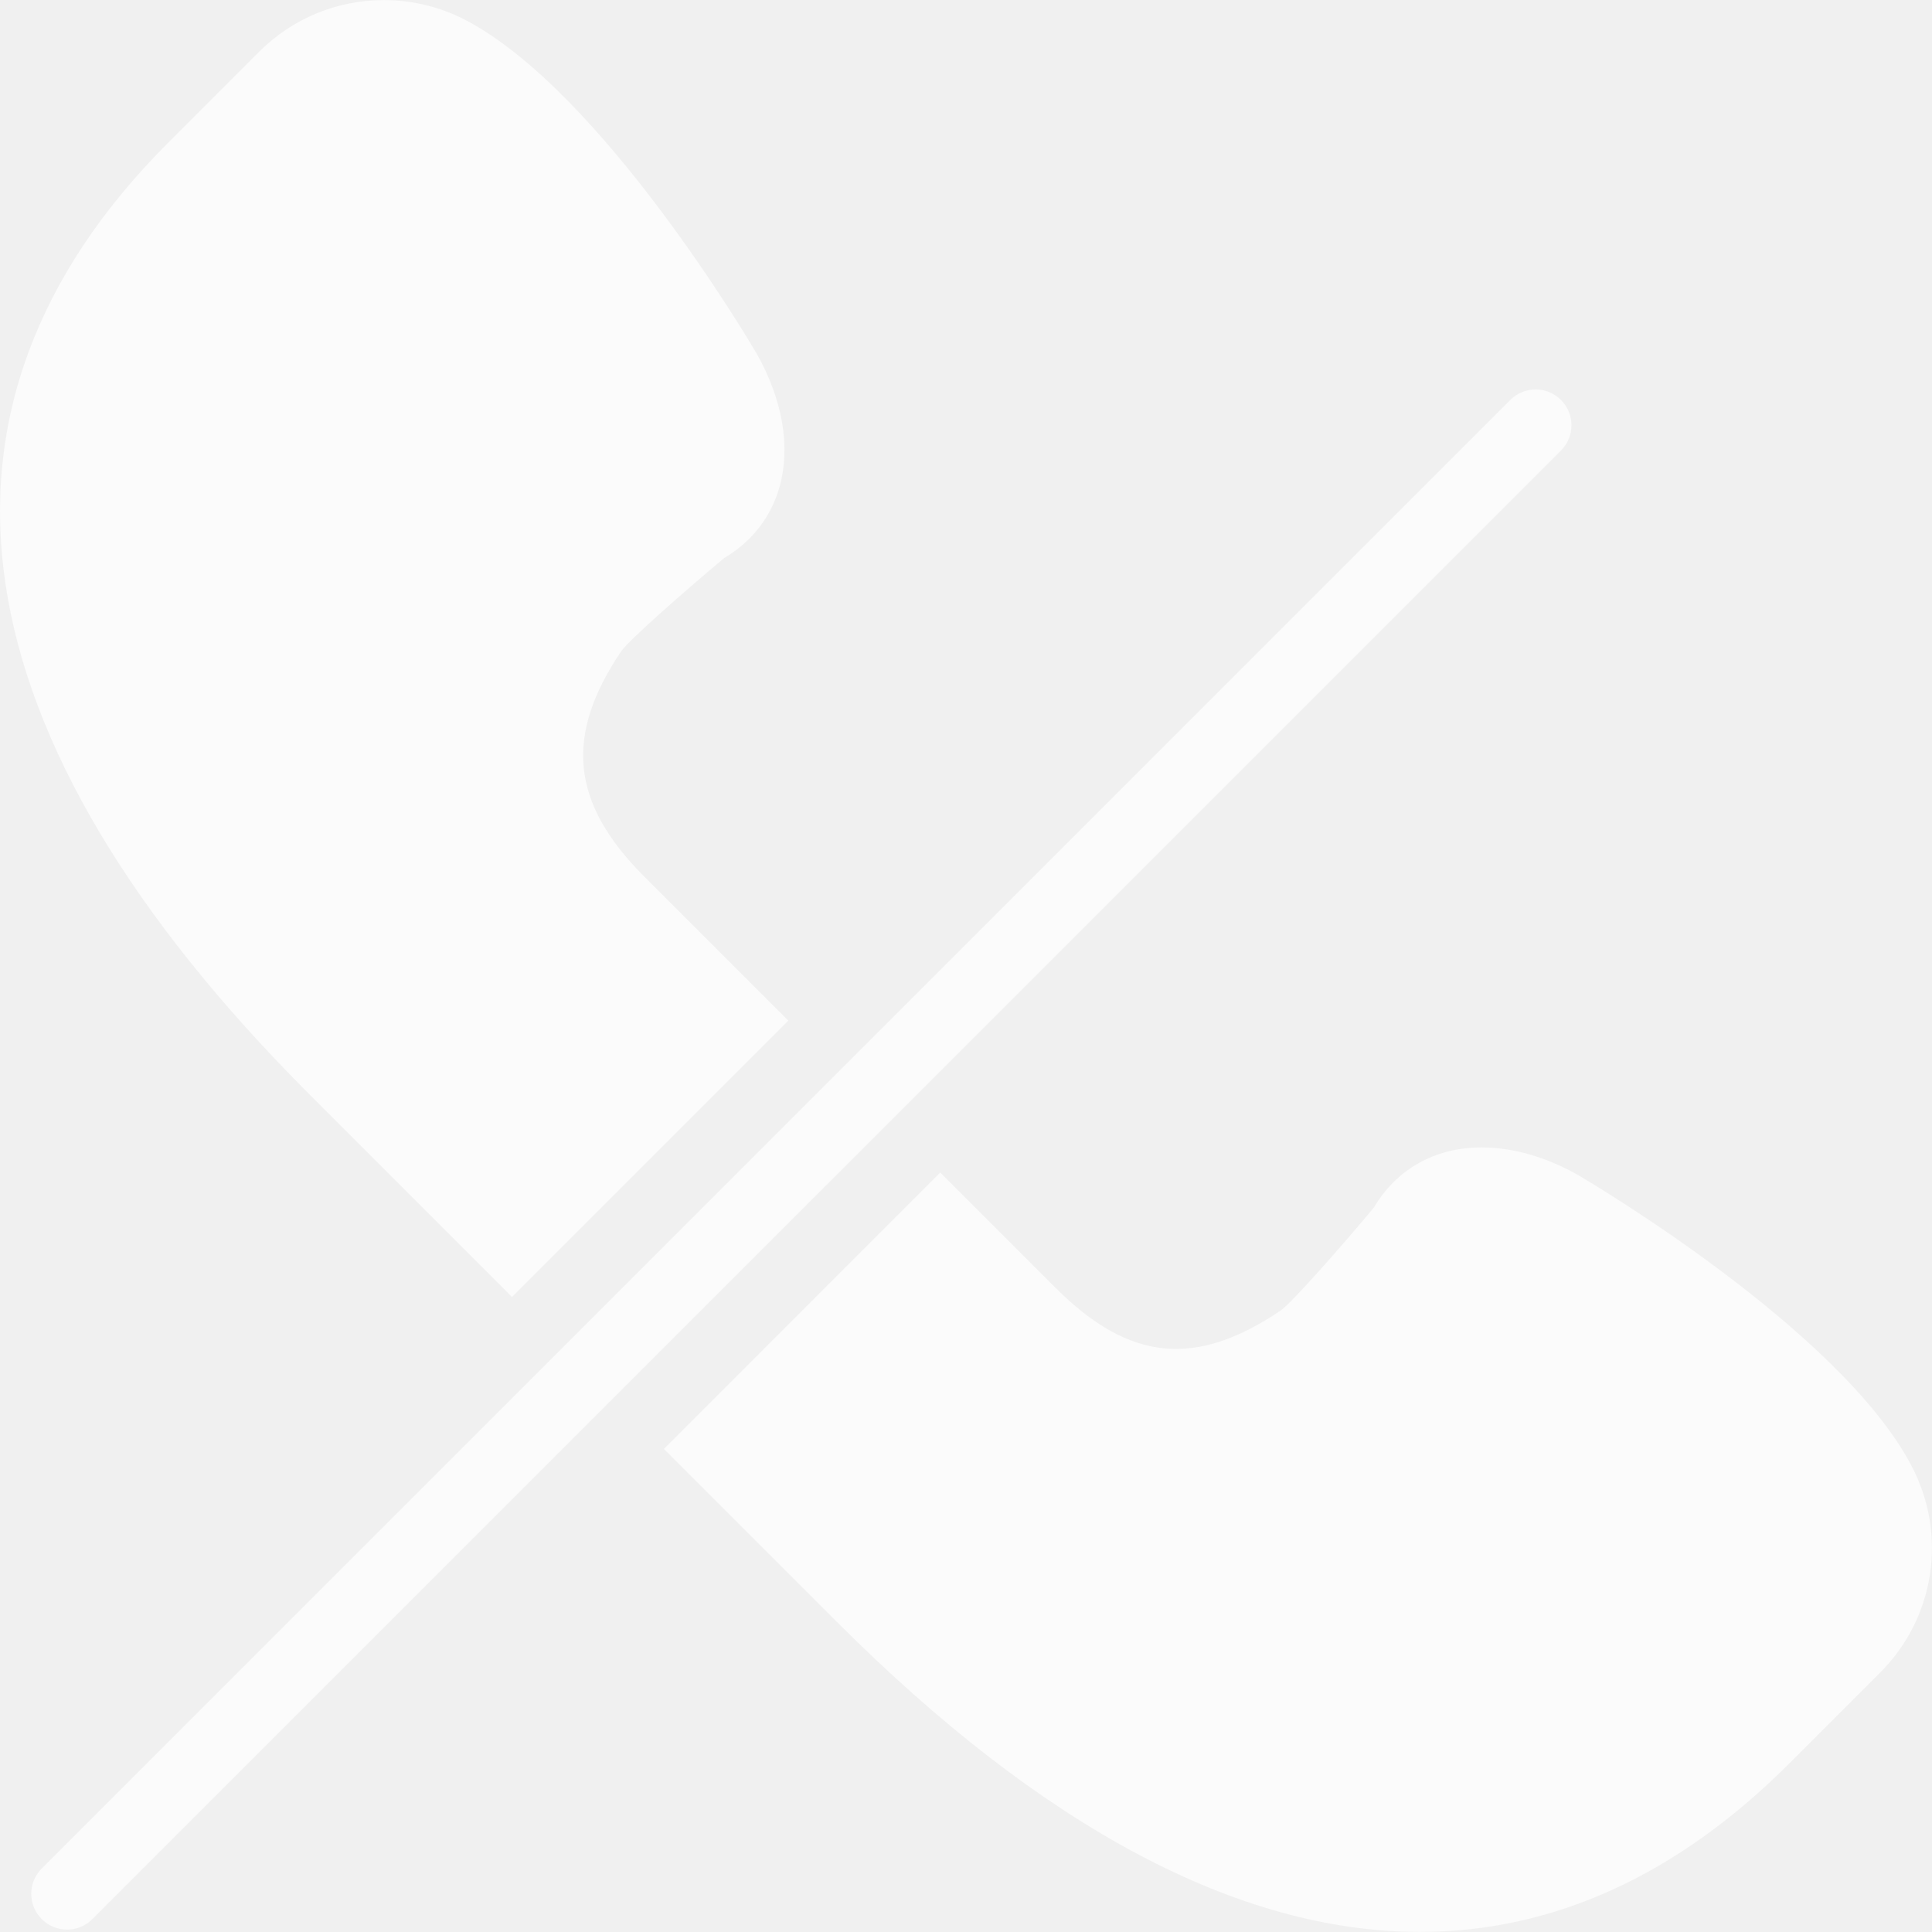
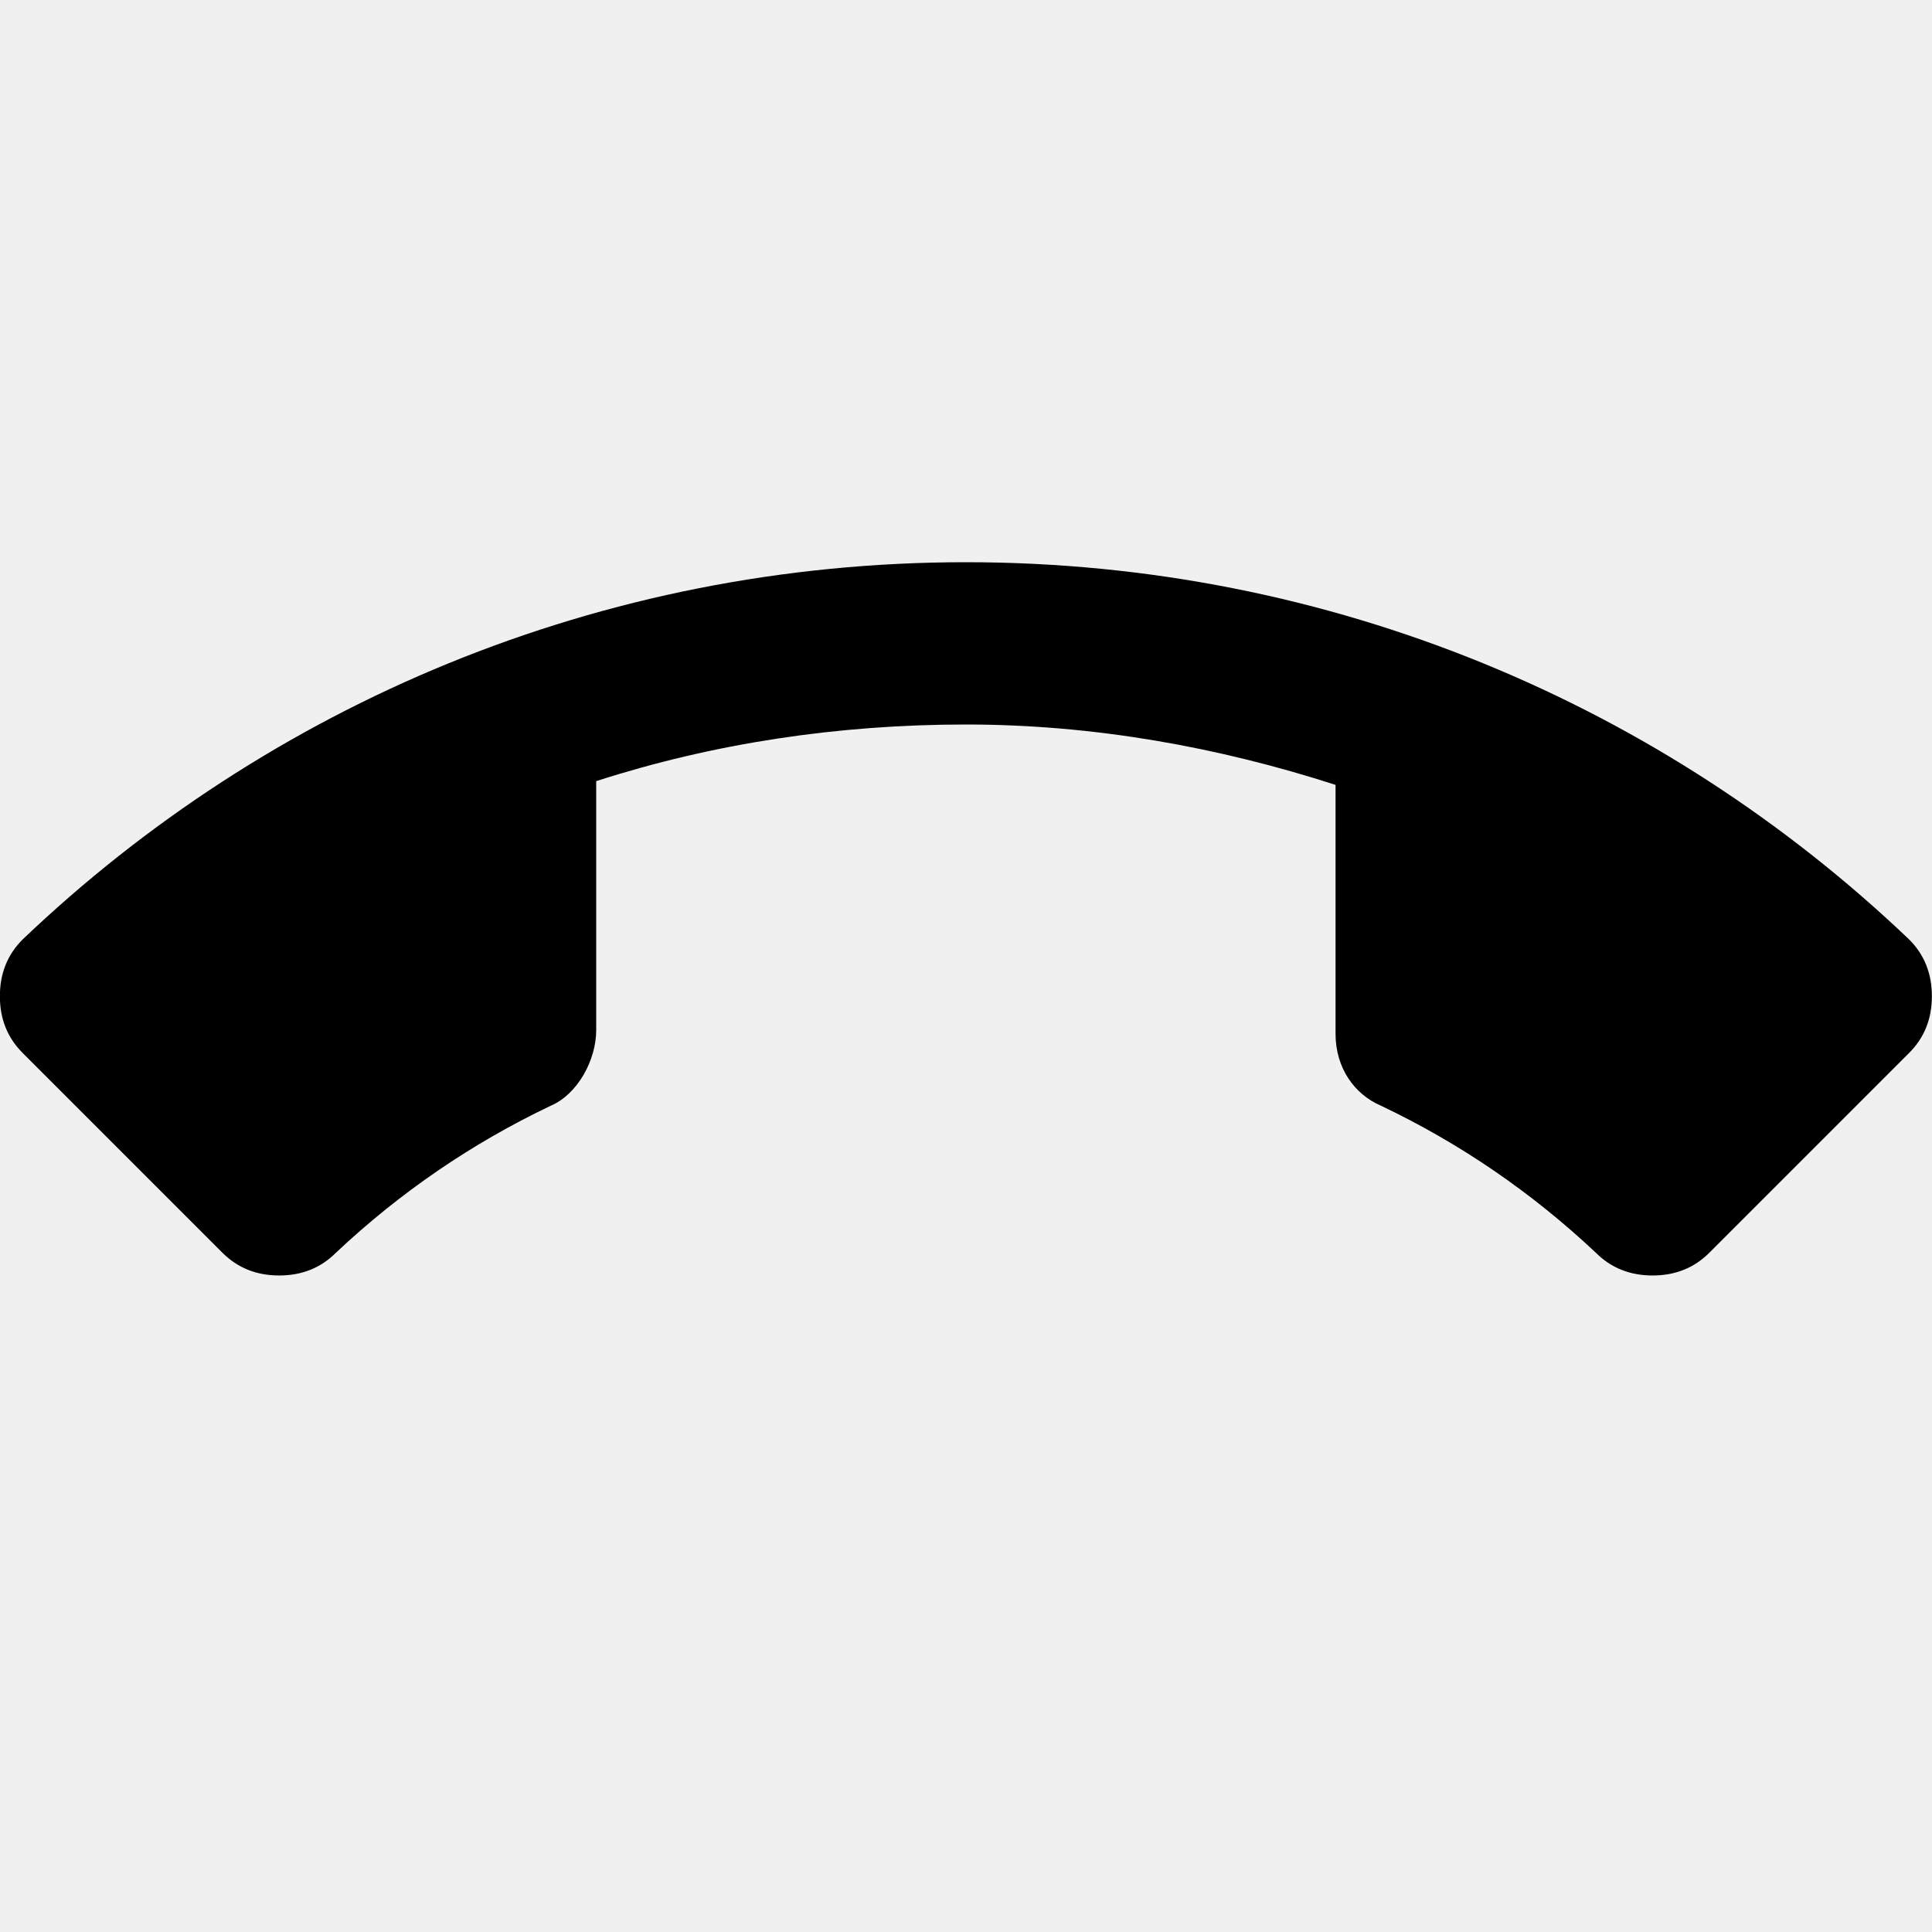
- <svg xmlns="http://www.w3.org/2000/svg" width="30" height="30" viewBox="0 0 30 30" fill="none">
-   <path d="M24.239 6.21C24.021 5.993 23.67 5.993 23.452 6.21L0.648 29.014C0.431 29.231 0.431 29.583 0.648 29.8C0.757 29.909 0.899 29.963 1.042 29.963C1.184 29.963 1.326 29.909 1.435 29.8L24.239 6.996C24.456 6.78 24.456 6.427 24.239 6.21Z" fill="white" fill-opacity="0.7" />
-   <path d="M7.95 20.14L12.242 15.848L10.001 13.608C8.864 12.47 8.759 11.423 9.65 10.108C9.775 9.936 10.568 9.232 11.246 8.665C11.679 8.407 11.976 8.025 12.106 7.555C12.279 6.93 12.151 6.195 11.743 5.479C11.647 5.315 9.357 1.436 7.246 0.32C6.852 0.111 6.408 0.001 5.963 0.001C5.23 0.001 4.54 0.287 4.022 0.805L2.611 2.216C-1.505 6.333 -0.743 11.447 4.815 17.004L7.95 20.14Z" fill="white" fill-opacity="0.7" />
-   <path d="M29.677 22.751C28.561 20.64 24.682 18.351 24.512 18.25C24.014 17.967 23.494 17.817 23.008 17.817C22.284 17.817 21.691 18.149 21.332 18.752C20.765 19.431 20.06 20.223 19.891 20.346C18.568 21.242 17.534 21.141 16.39 19.996L14.6 18.207L10.309 22.499L12.993 25.183C16.188 28.379 19.235 29.999 22.048 29.999C22.049 29.999 22.049 29.999 22.049 29.999C24.118 29.999 26.047 29.12 27.781 27.386L29.192 25.975C30.05 25.118 30.245 23.822 29.677 22.751Z" fill="white" fill-opacity="0.7" />
+ <svg xmlns="http://www.w3.org/2000/svg" version="1.1" width="32" height="32" viewBox="0 0 32 32">
+   <path d="M16 12c-2.125 0-4.188 0.313-6.125 0.938v4.125c0 0.5-0.313 1.063-0.75 1.25-1.313 0.625-2.5 1.438-3.563 2.438-0.25 0.25-0.563 0.375-0.938 0.375s-0.688-0.125-0.938-0.375l-3.313-3.313c-0.25-0.25-0.375-0.563-0.375-0.938s0.125-0.688 0.375-0.938c4.063-3.875 9.563-6.25 15.625-6.25s11.563 2.375 15.625 6.25c0.25 0.25 0.375 0.563 0.375 0.938s-0.125 0.688-0.375 0.938l-3.313 3.313c-0.25 0.25-0.563 0.375-0.938 0.375s-0.688-0.125-0.938-0.375c-1.063-1-2.25-1.813-3.563-2.438-0.438-0.188-0.75-0.625-0.75-1.188v-4.125c-1.938-0.625-4-1-6.125-1z" />
</svg>
